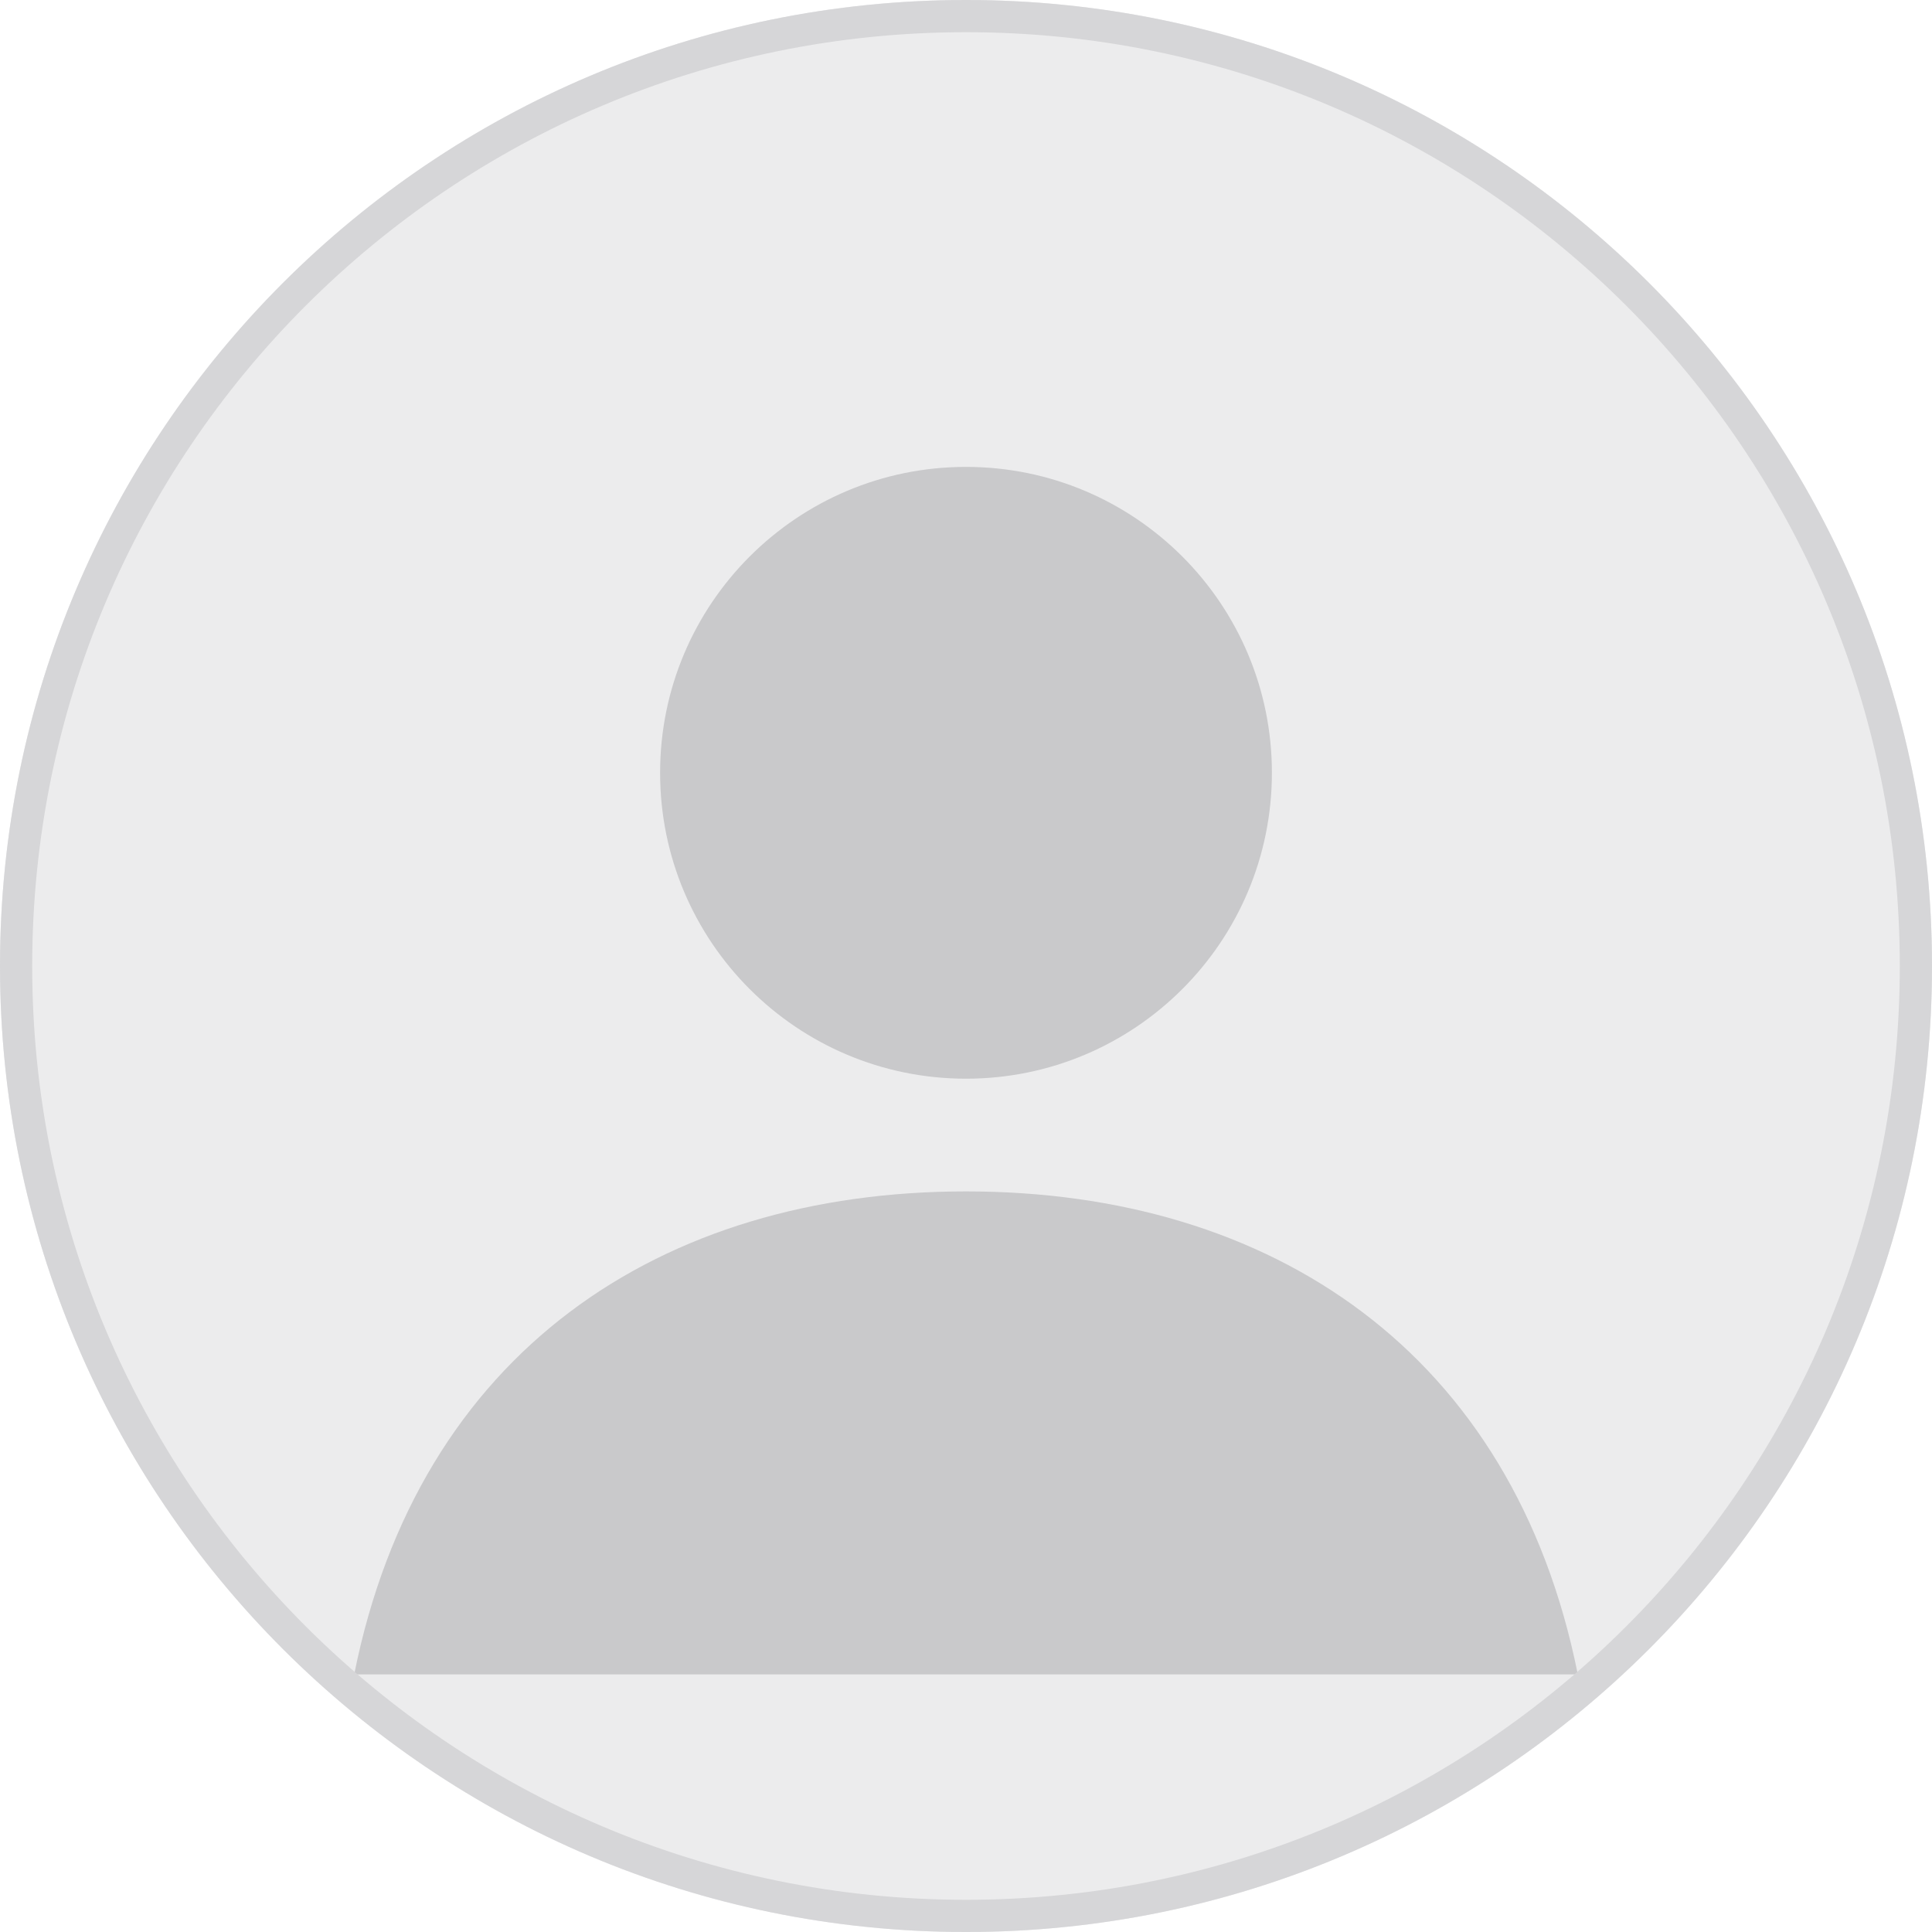
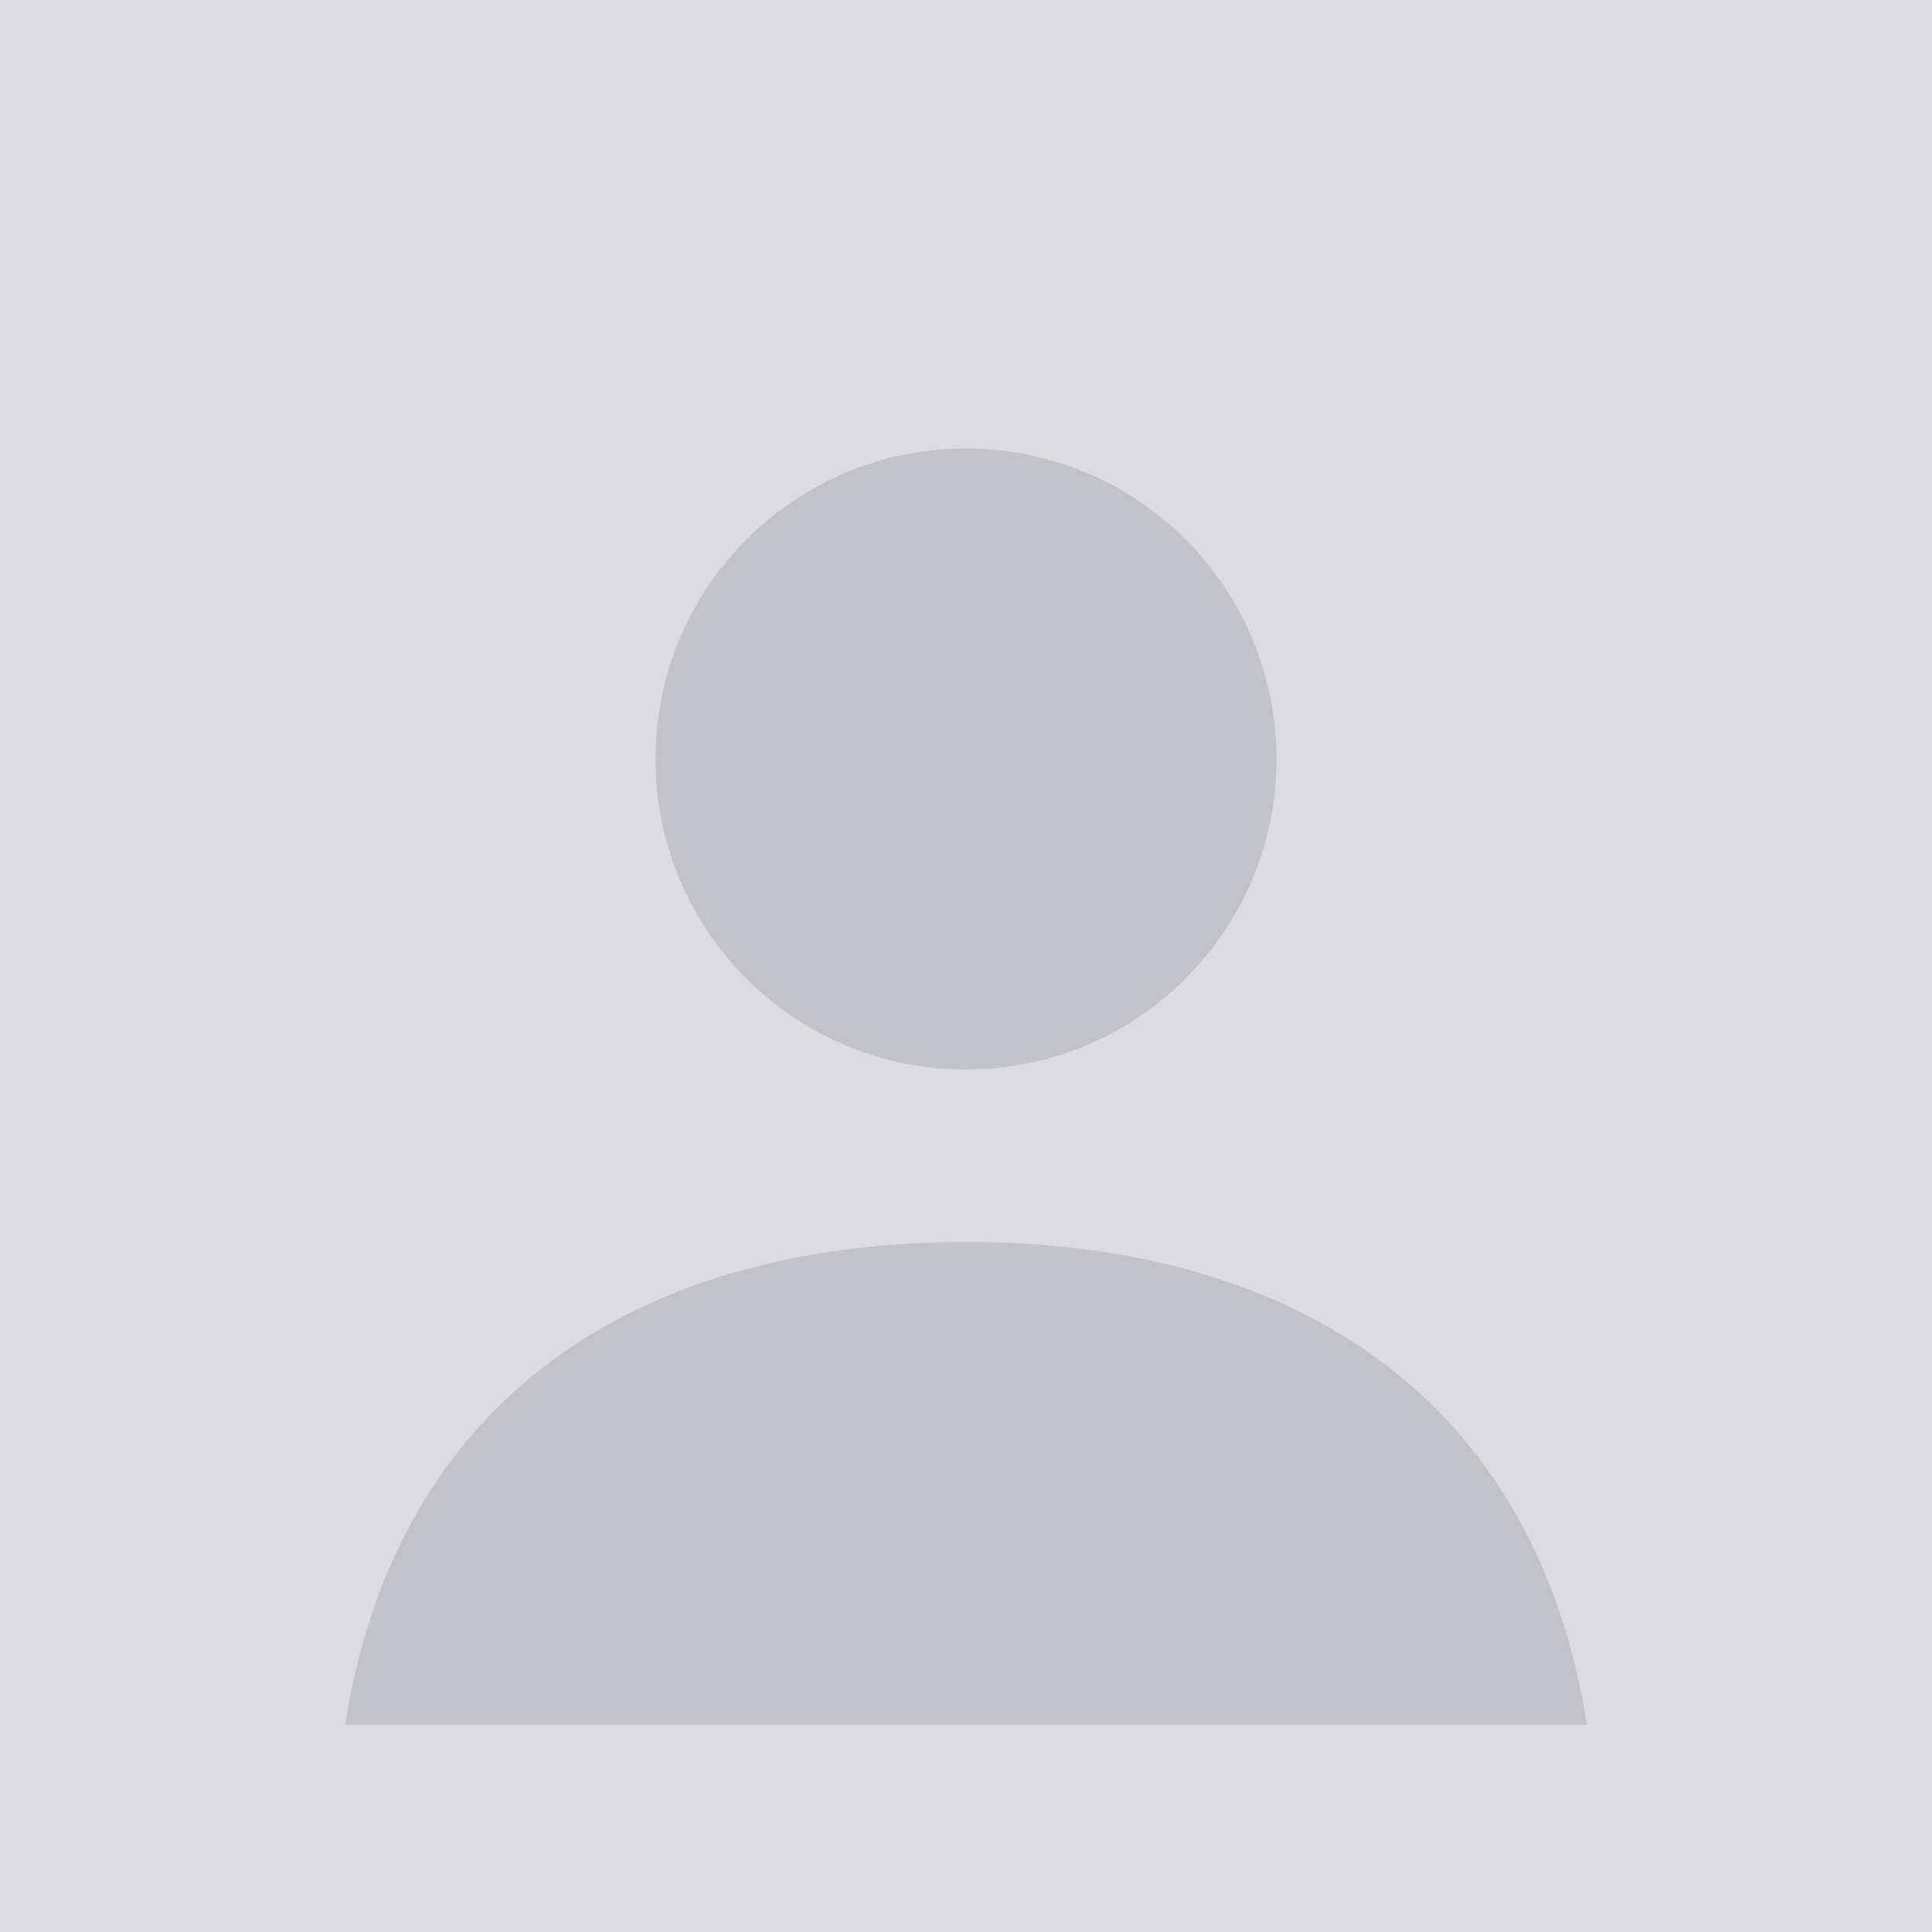
- <svg xmlns="http://www.w3.org/2000/svg" viewBox="0 0 120 120" width="120" height="120" role="img" aria-label="Profielfoto-placeholder">
-   <circle cx="60" cy="60" r="60" fill="#ececed" />
-   <circle cx="60" cy="48" r="19" fill="#c9c9cb" />
-   <path d="M22 104c4-20 19-30 38-30s34 10 38 30" fill="#c9c9cb" />
-   <circle cx="60" cy="60" r="59" fill="none" stroke="#d6d6d8" stroke-width="2" />
+ <svg xmlns="http://www.w3.org/2000/svg" viewBox="0 0 112 112" width="112" height="112" role="img" aria-label="Profielfoto-placeholder">
+   <rect width="112" height="112" fill="#dcdce0" />
+   <circle cx="56" cy="44" r="18" fill="#c2c2c9" />
+   <path d="M20 100c3-19 17-28 36-28s33 9 36 28z" fill="#c2c2c9" />
</svg>
